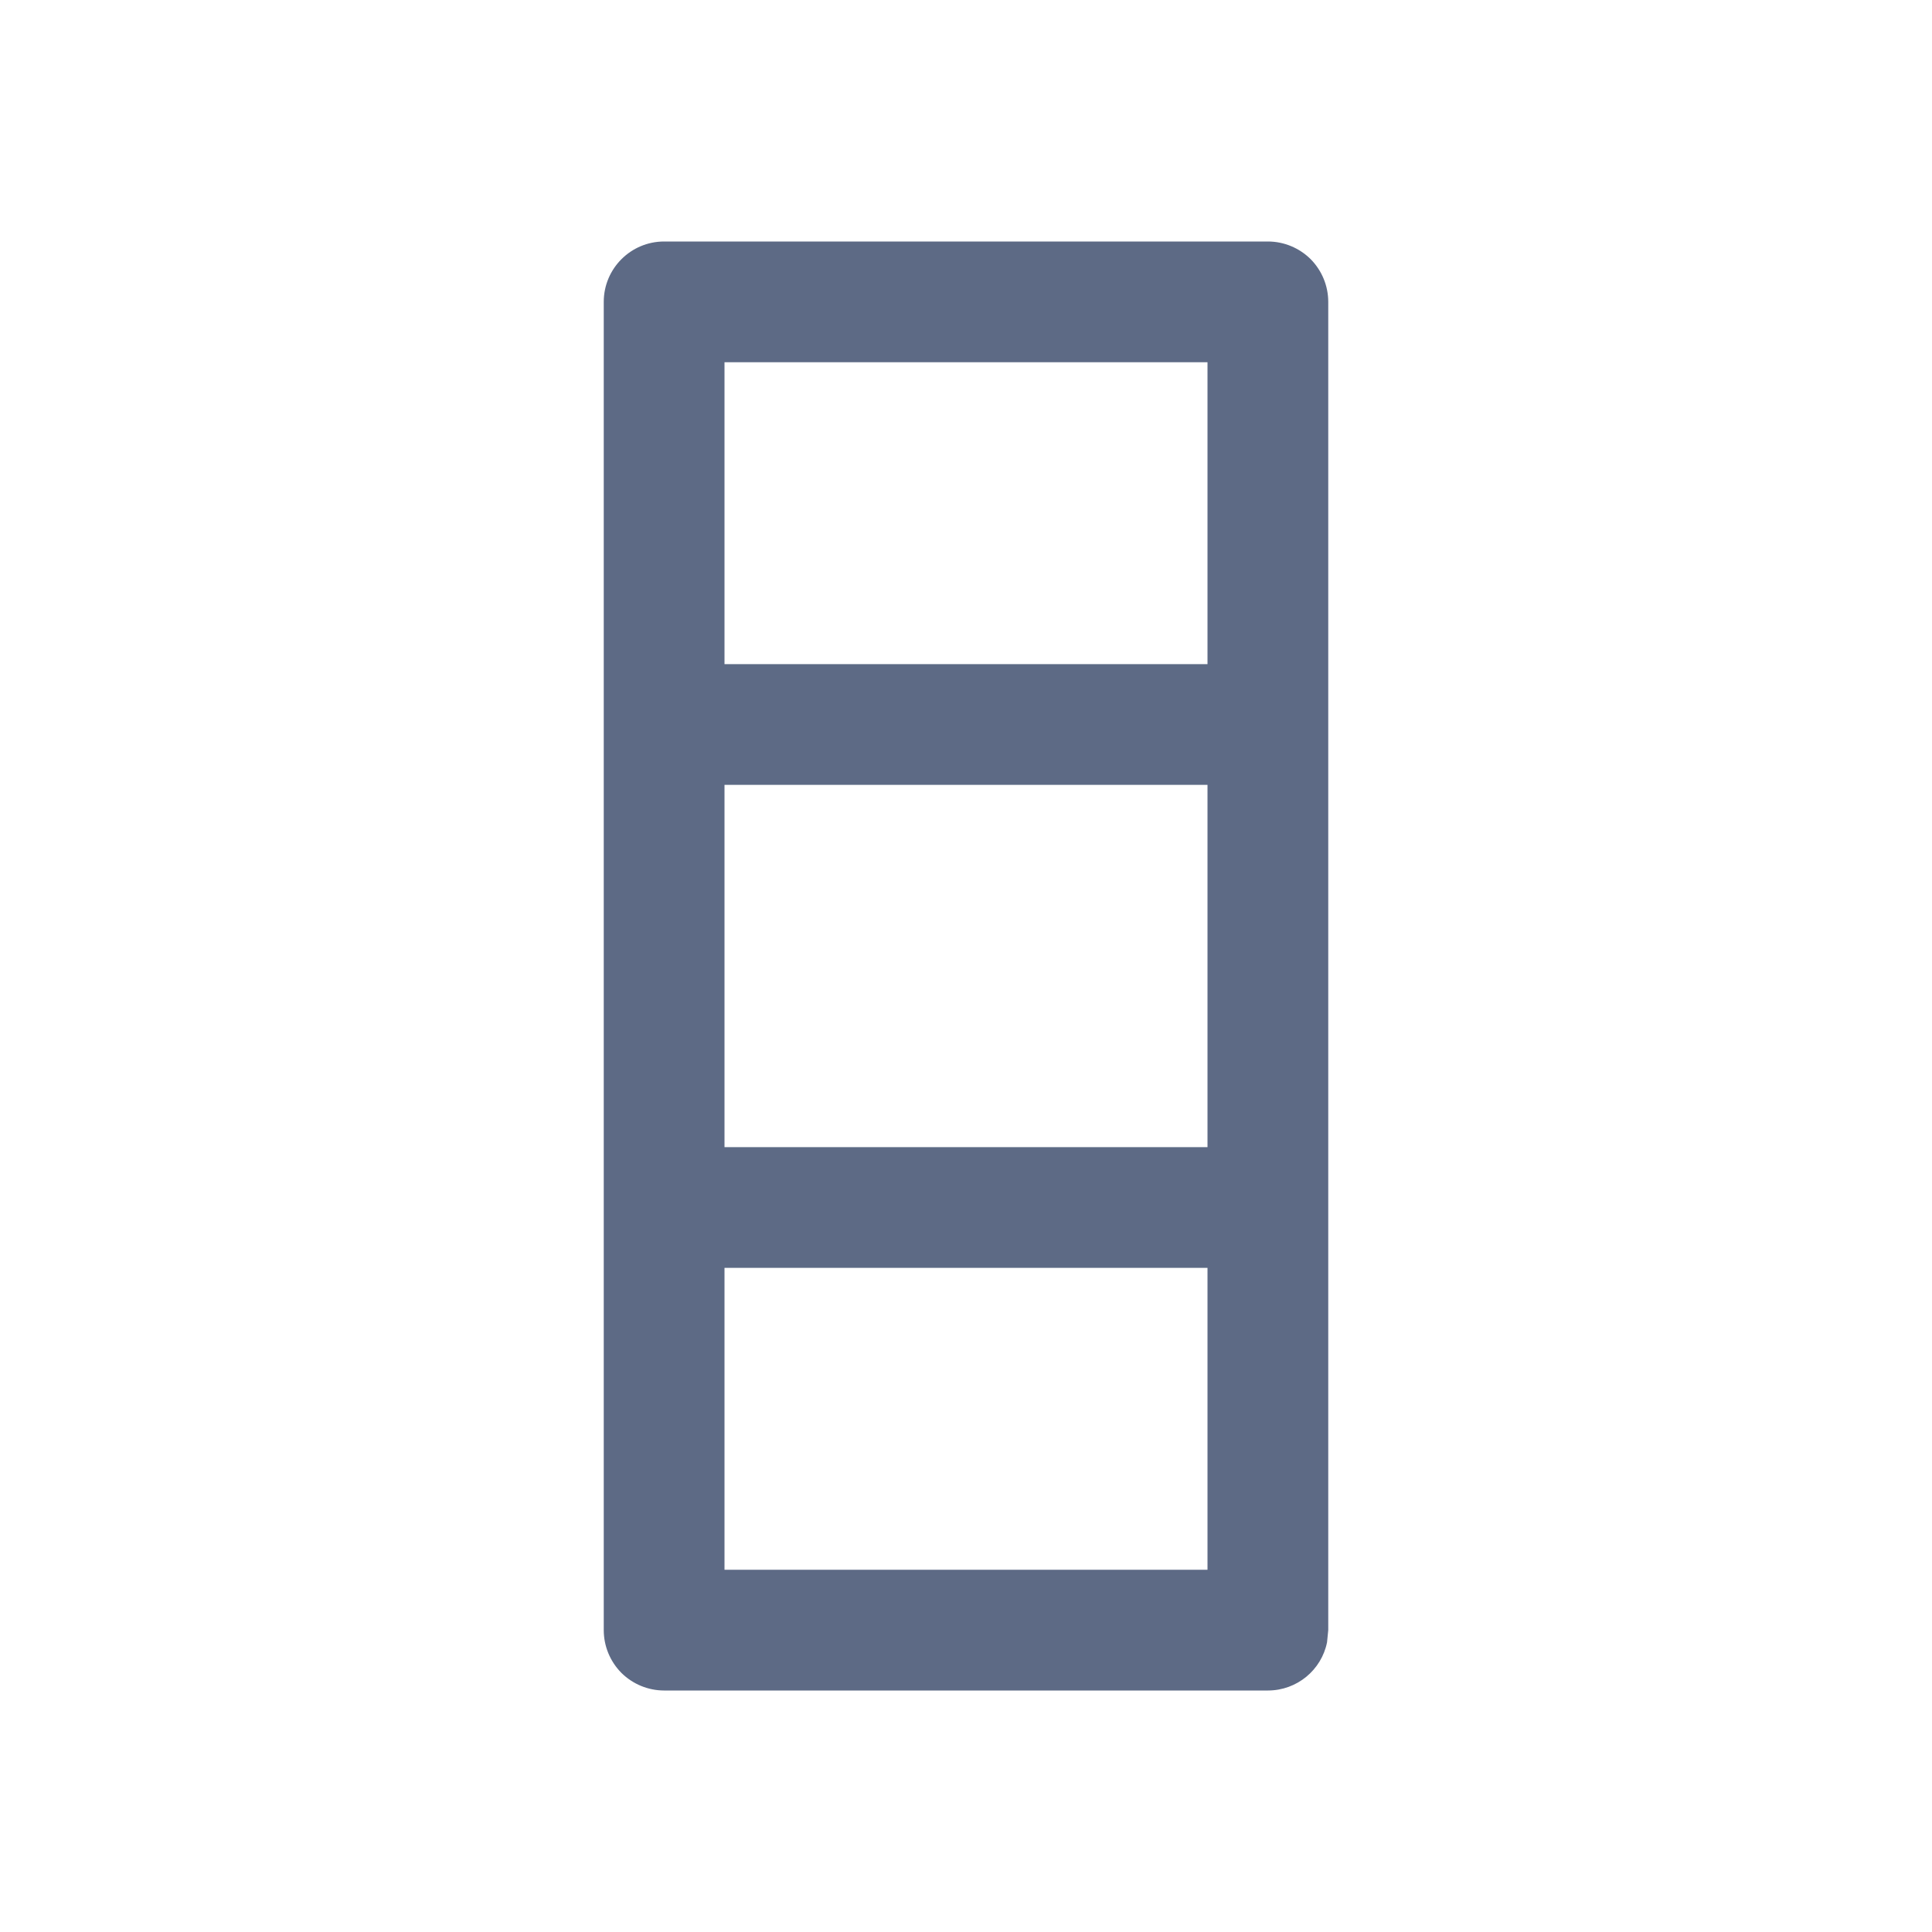
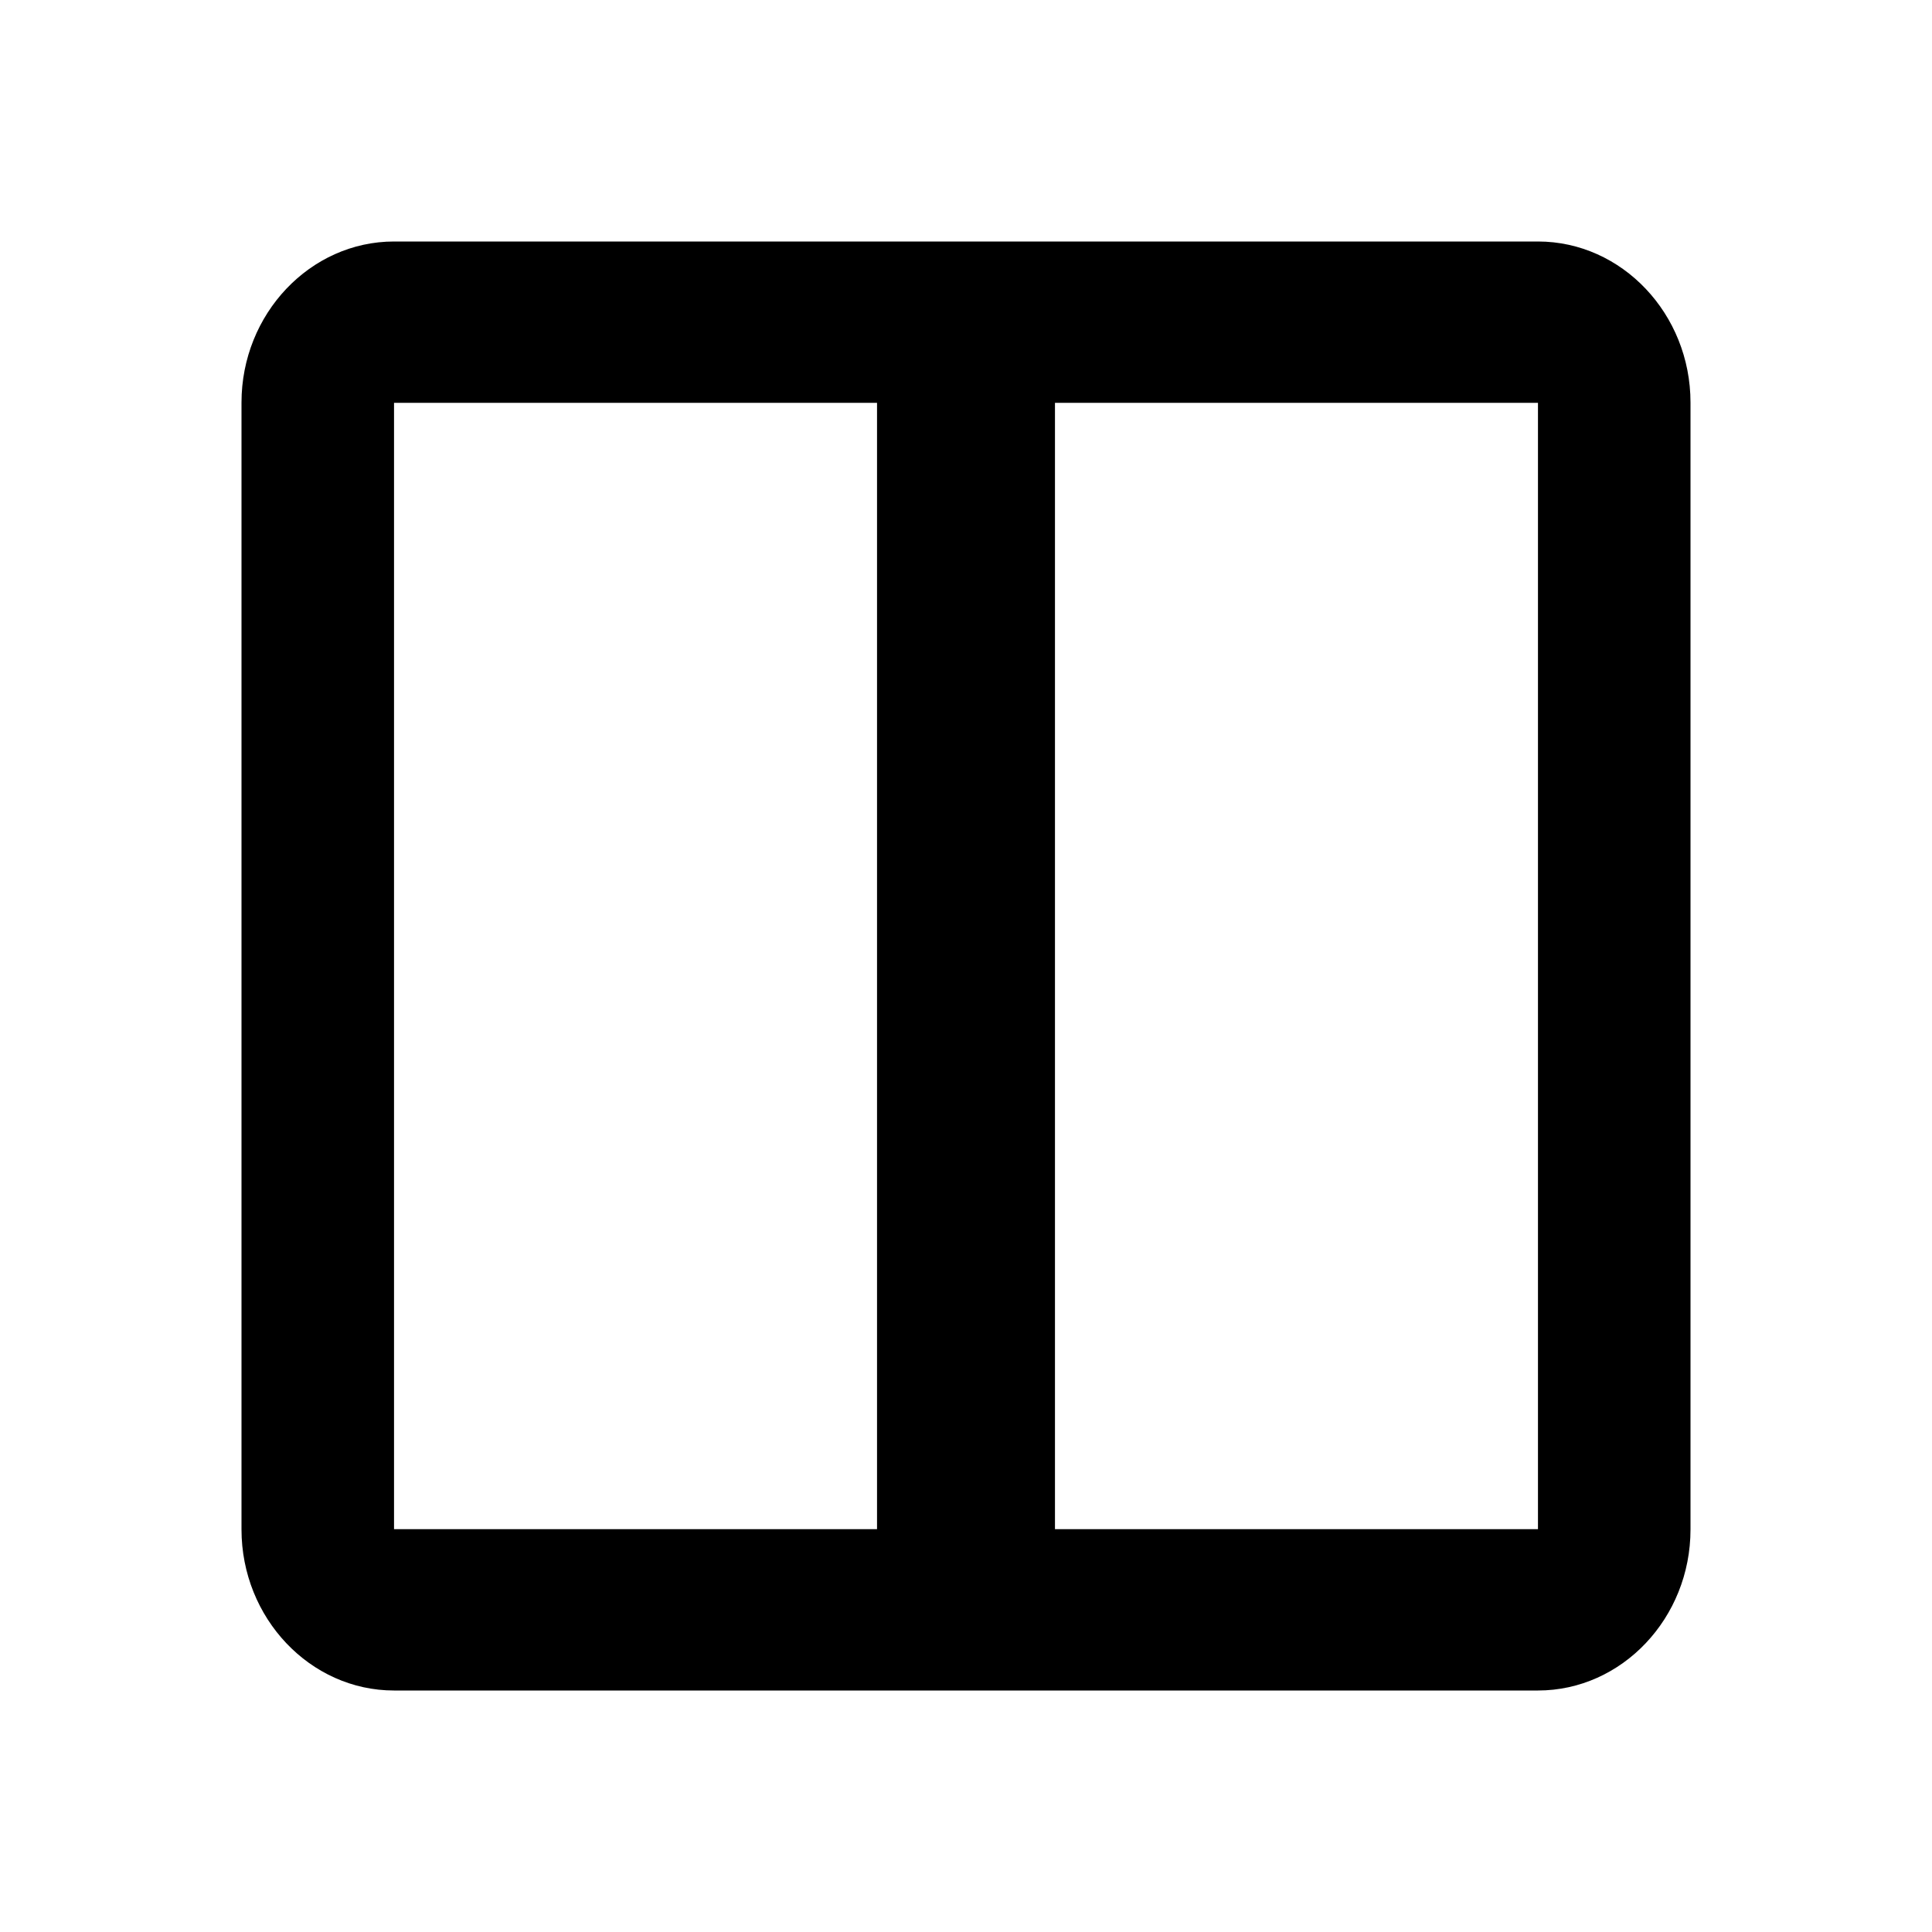
- <svg xmlns="http://www.w3.org/2000/svg" width="16" height="16" viewBox="0 0 16 16" fill="none">
-   <path fill-rule="evenodd" clip-rule="evenodd" d="M10.5 2C10.633 2 10.76 2.053 10.854 2.146C10.947 2.24 11 2.367 11 2.5V13.5L10.99 13.601C10.944 13.829 10.742 14 10.5 14H5.5C5.367 14 5.24 13.947 5.146 13.854C5.053 13.76 5 13.633 5 13.5V2.5C5 2.224 5.224 2 5.5 2H10.5ZM6 10.5V13H10V10.5H6ZM6 6.5V9.5H10V6.5H6ZM6 5.5H10V3H6V5.5Z" fill="#5D6A85" />
+ <svg xmlns="http://www.w3.org/2000/svg" width="20" height="20" viewBox="0 0 20 20">
+   <path fill-rule="evenodd" clip-rule="evenodd" d="M15.921 2.5H4.079C3.211 2.5 2.5 3.25 2.5 4.167V15.833C2.5 16.75 3.211 17.5 4.079 17.5H15.921C16.79 17.5 17.5 16.75 17.5 15.833V4.167C17.5 3.25 16.79 2.5 15.921 2.5ZM4.079 4.17H9.079V15.83H4.079V4.17ZM10.921 4.17V15.83H15.921V4.17H10.921Z" />
</svg>
